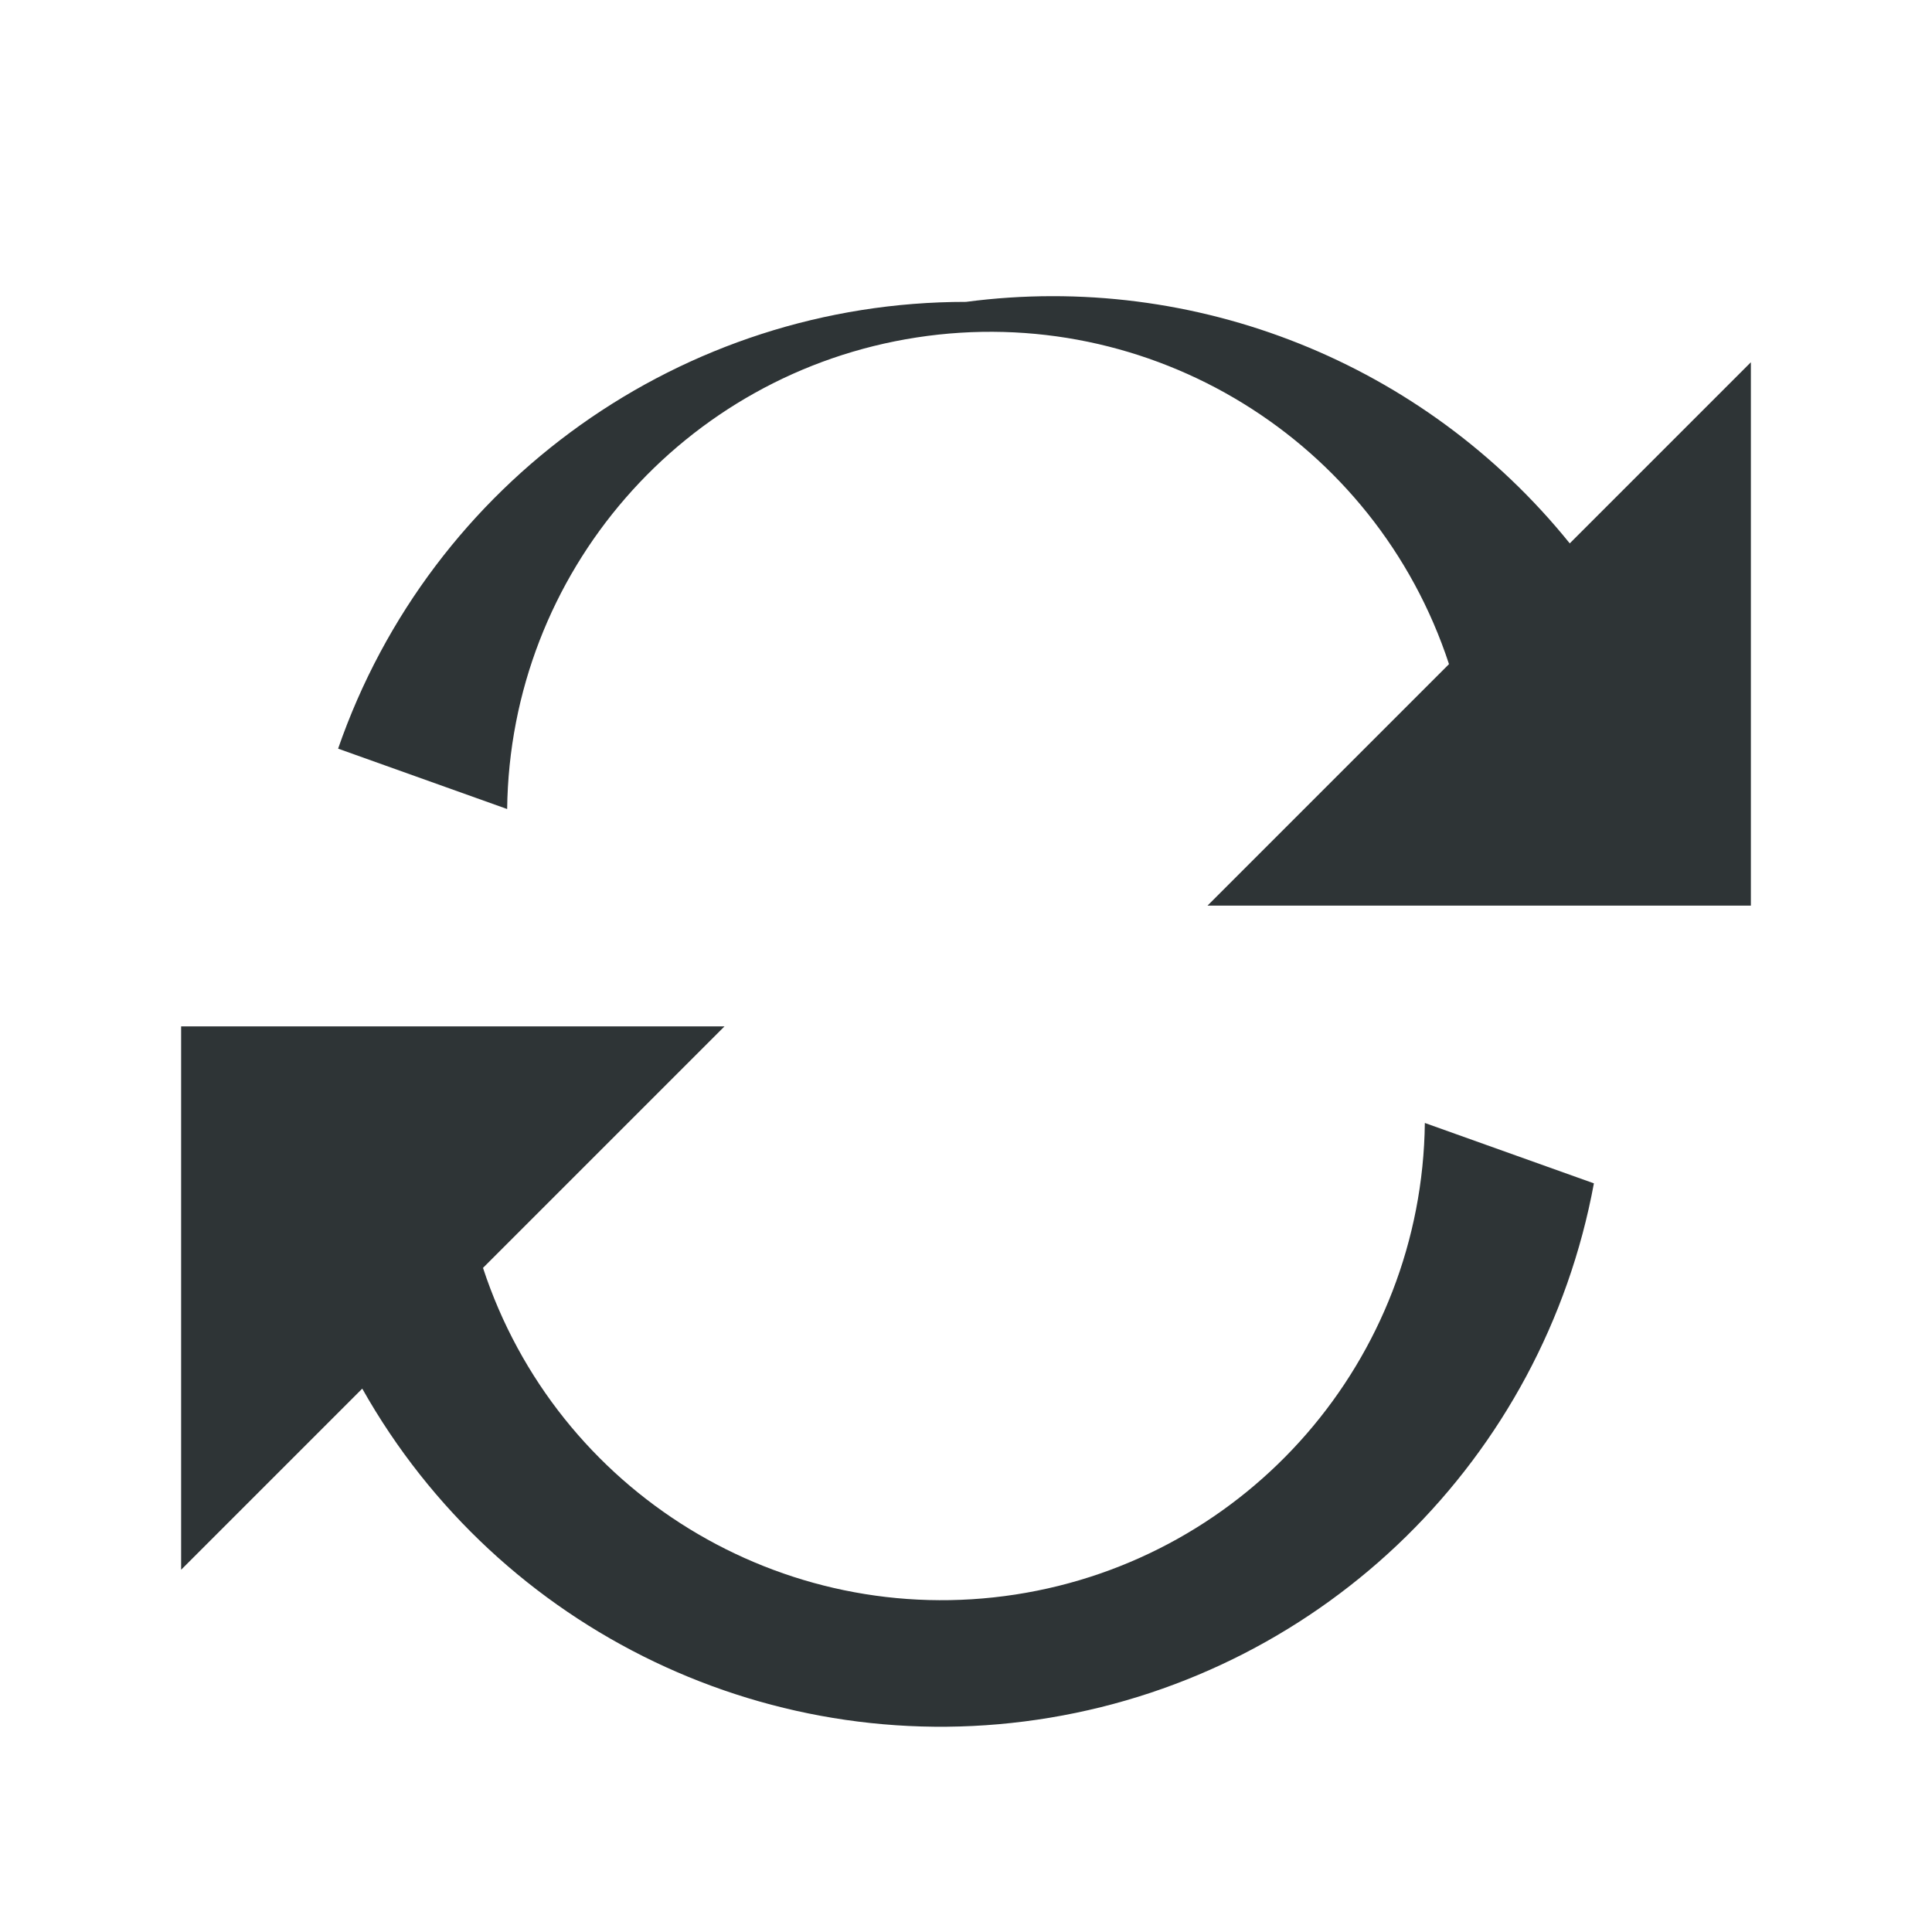
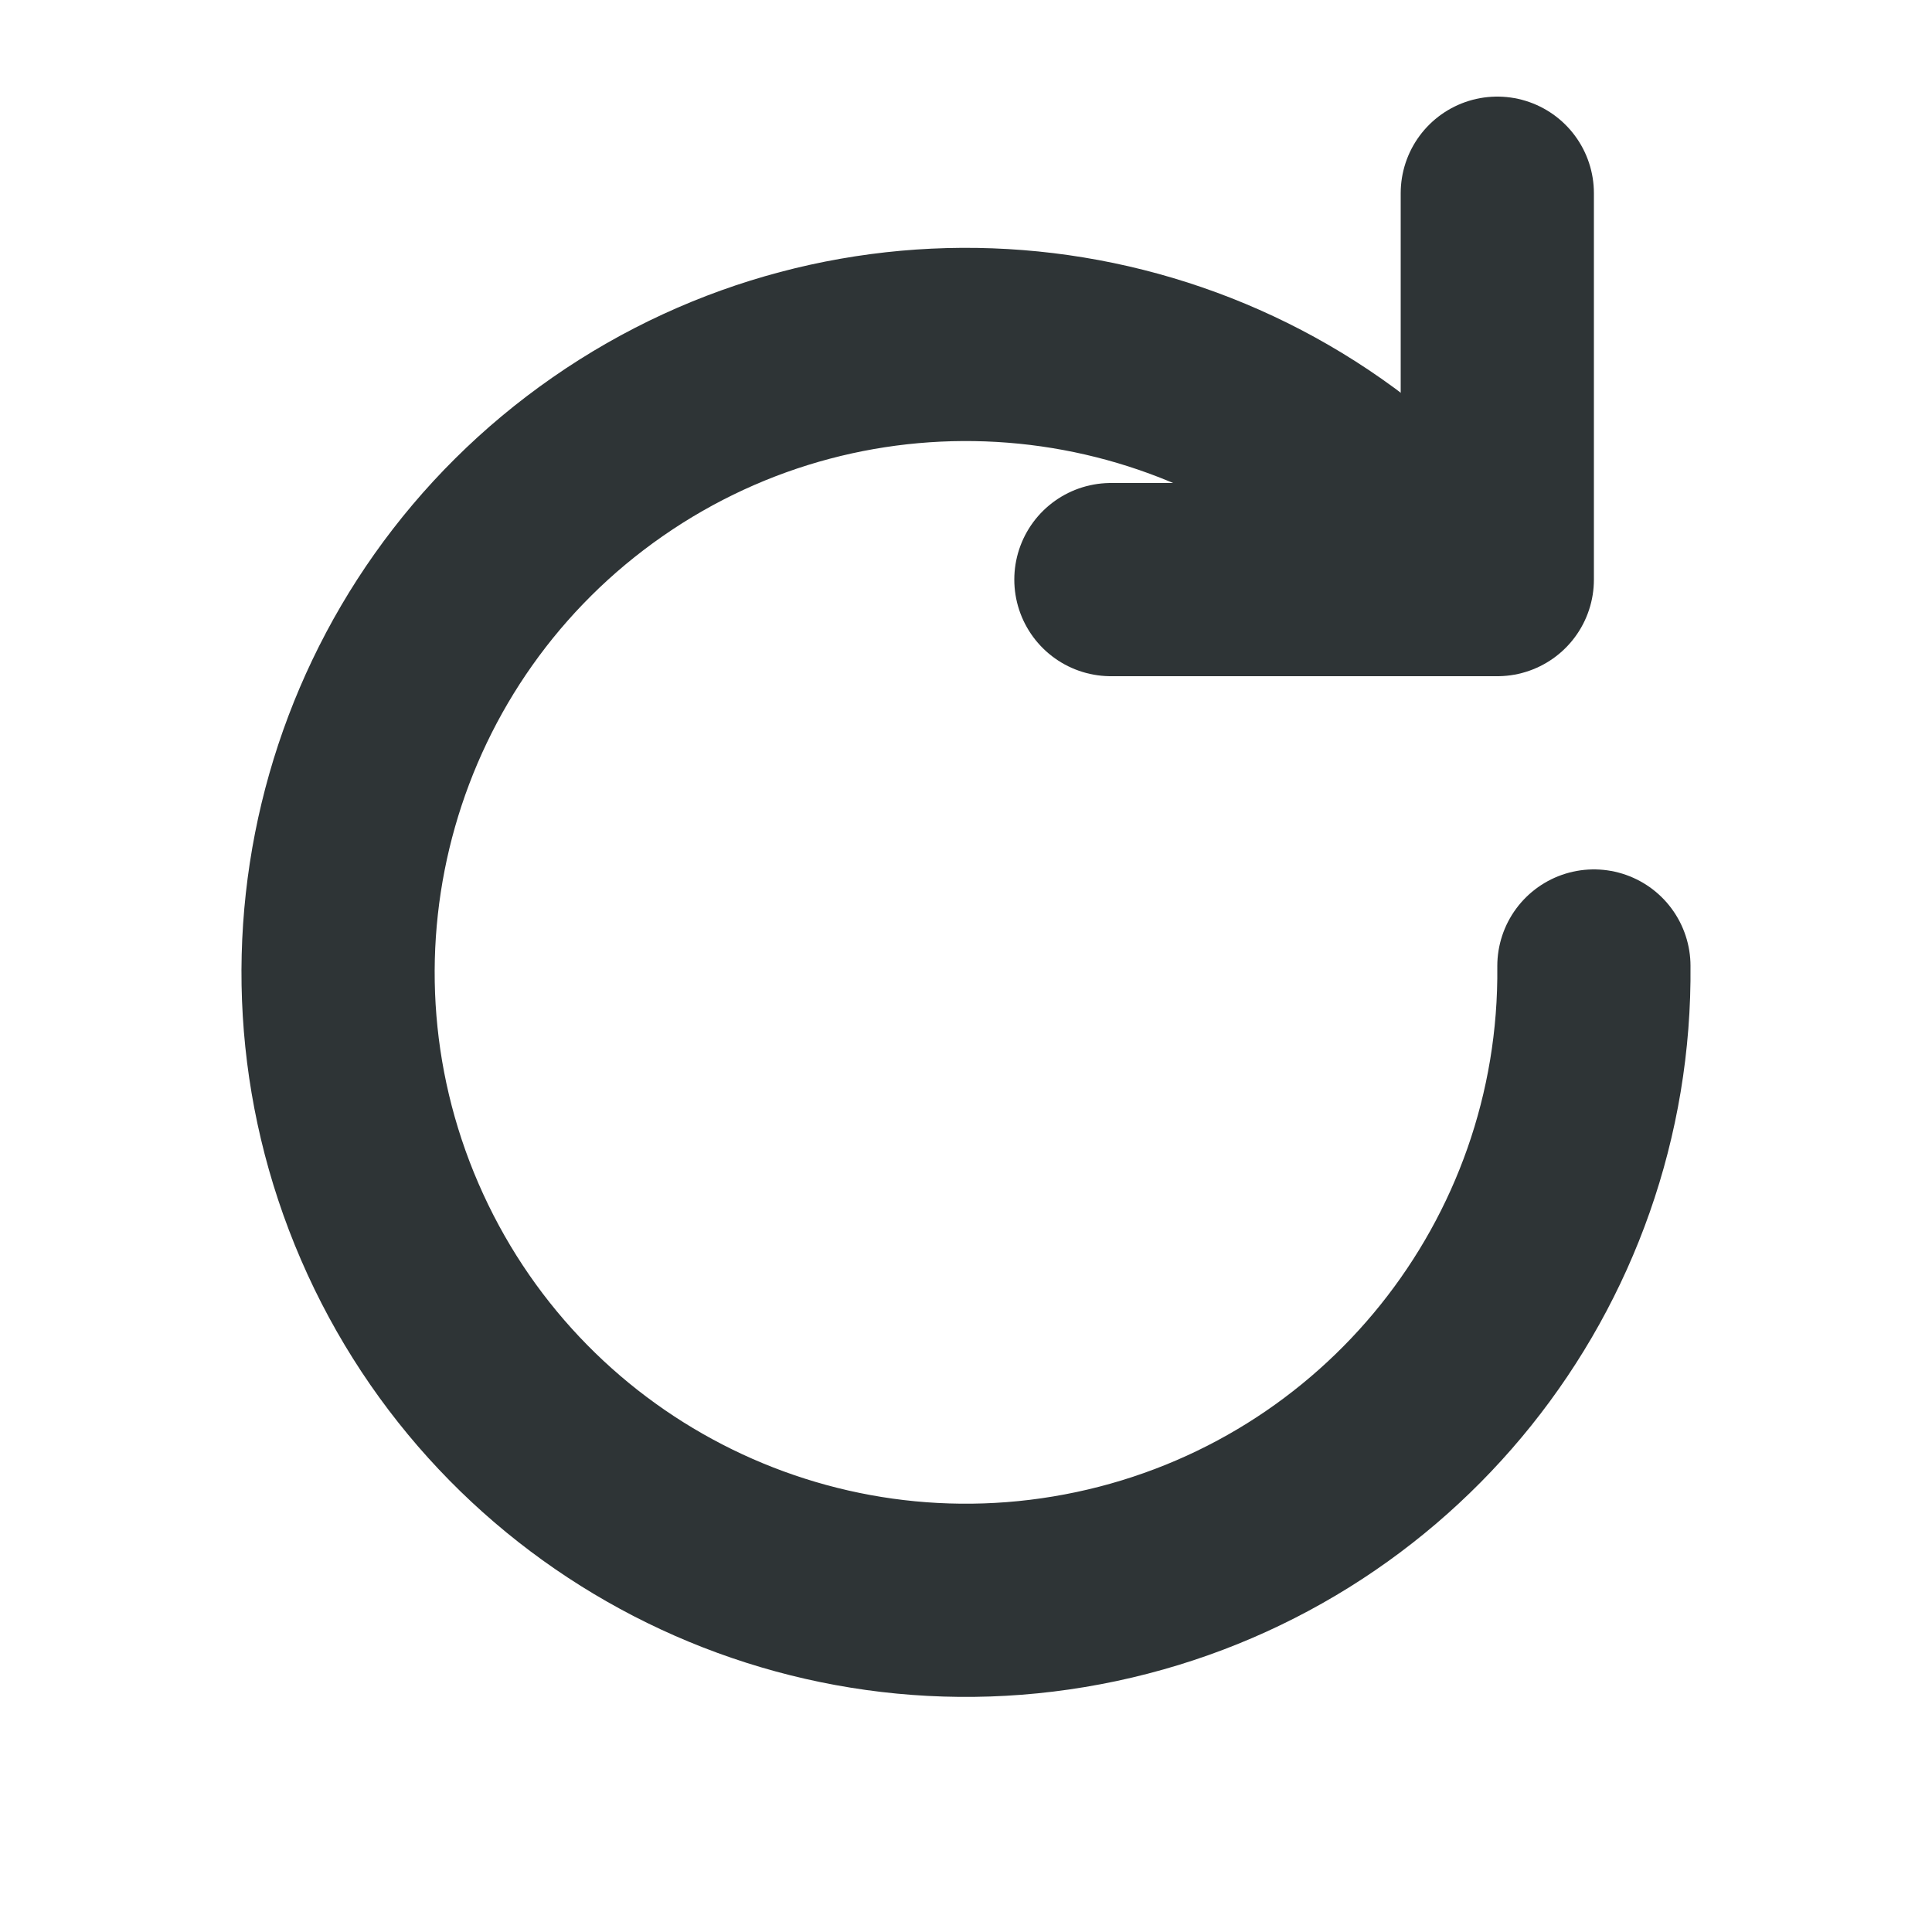
<svg xmlns="http://www.w3.org/2000/svg" width="16" height="16" viewBox="0 0 16 16">
-   <g fill="#2e3436">
-     <path d="M8 2.5a5.5 5.5 0 0 0-5.2 3.7l1.4.5A4 4 0 0 1 12 5.5L10 7.5h4.5V3L13 4.5A5.5 5.5 0 0 0 8 2.5ZM13.2 9.8l-1.4-.5A4 4 0 0 1 4 10.5L6 8.5H1.5V13L3 11.5A5.5 5.5 0 0 0 13.2 9.8Z" />
+   <g fill="none" stroke="#2e3436" stroke-width="1.6" stroke-linecap="round" stroke-linejoin="round">
+     <path d="M13.2 8A5.2 5.2 0 1 1 11.6 4.3" />
+     <path d="M12.4 1.6v3.2H9.2" />
  </g>
</svg>
